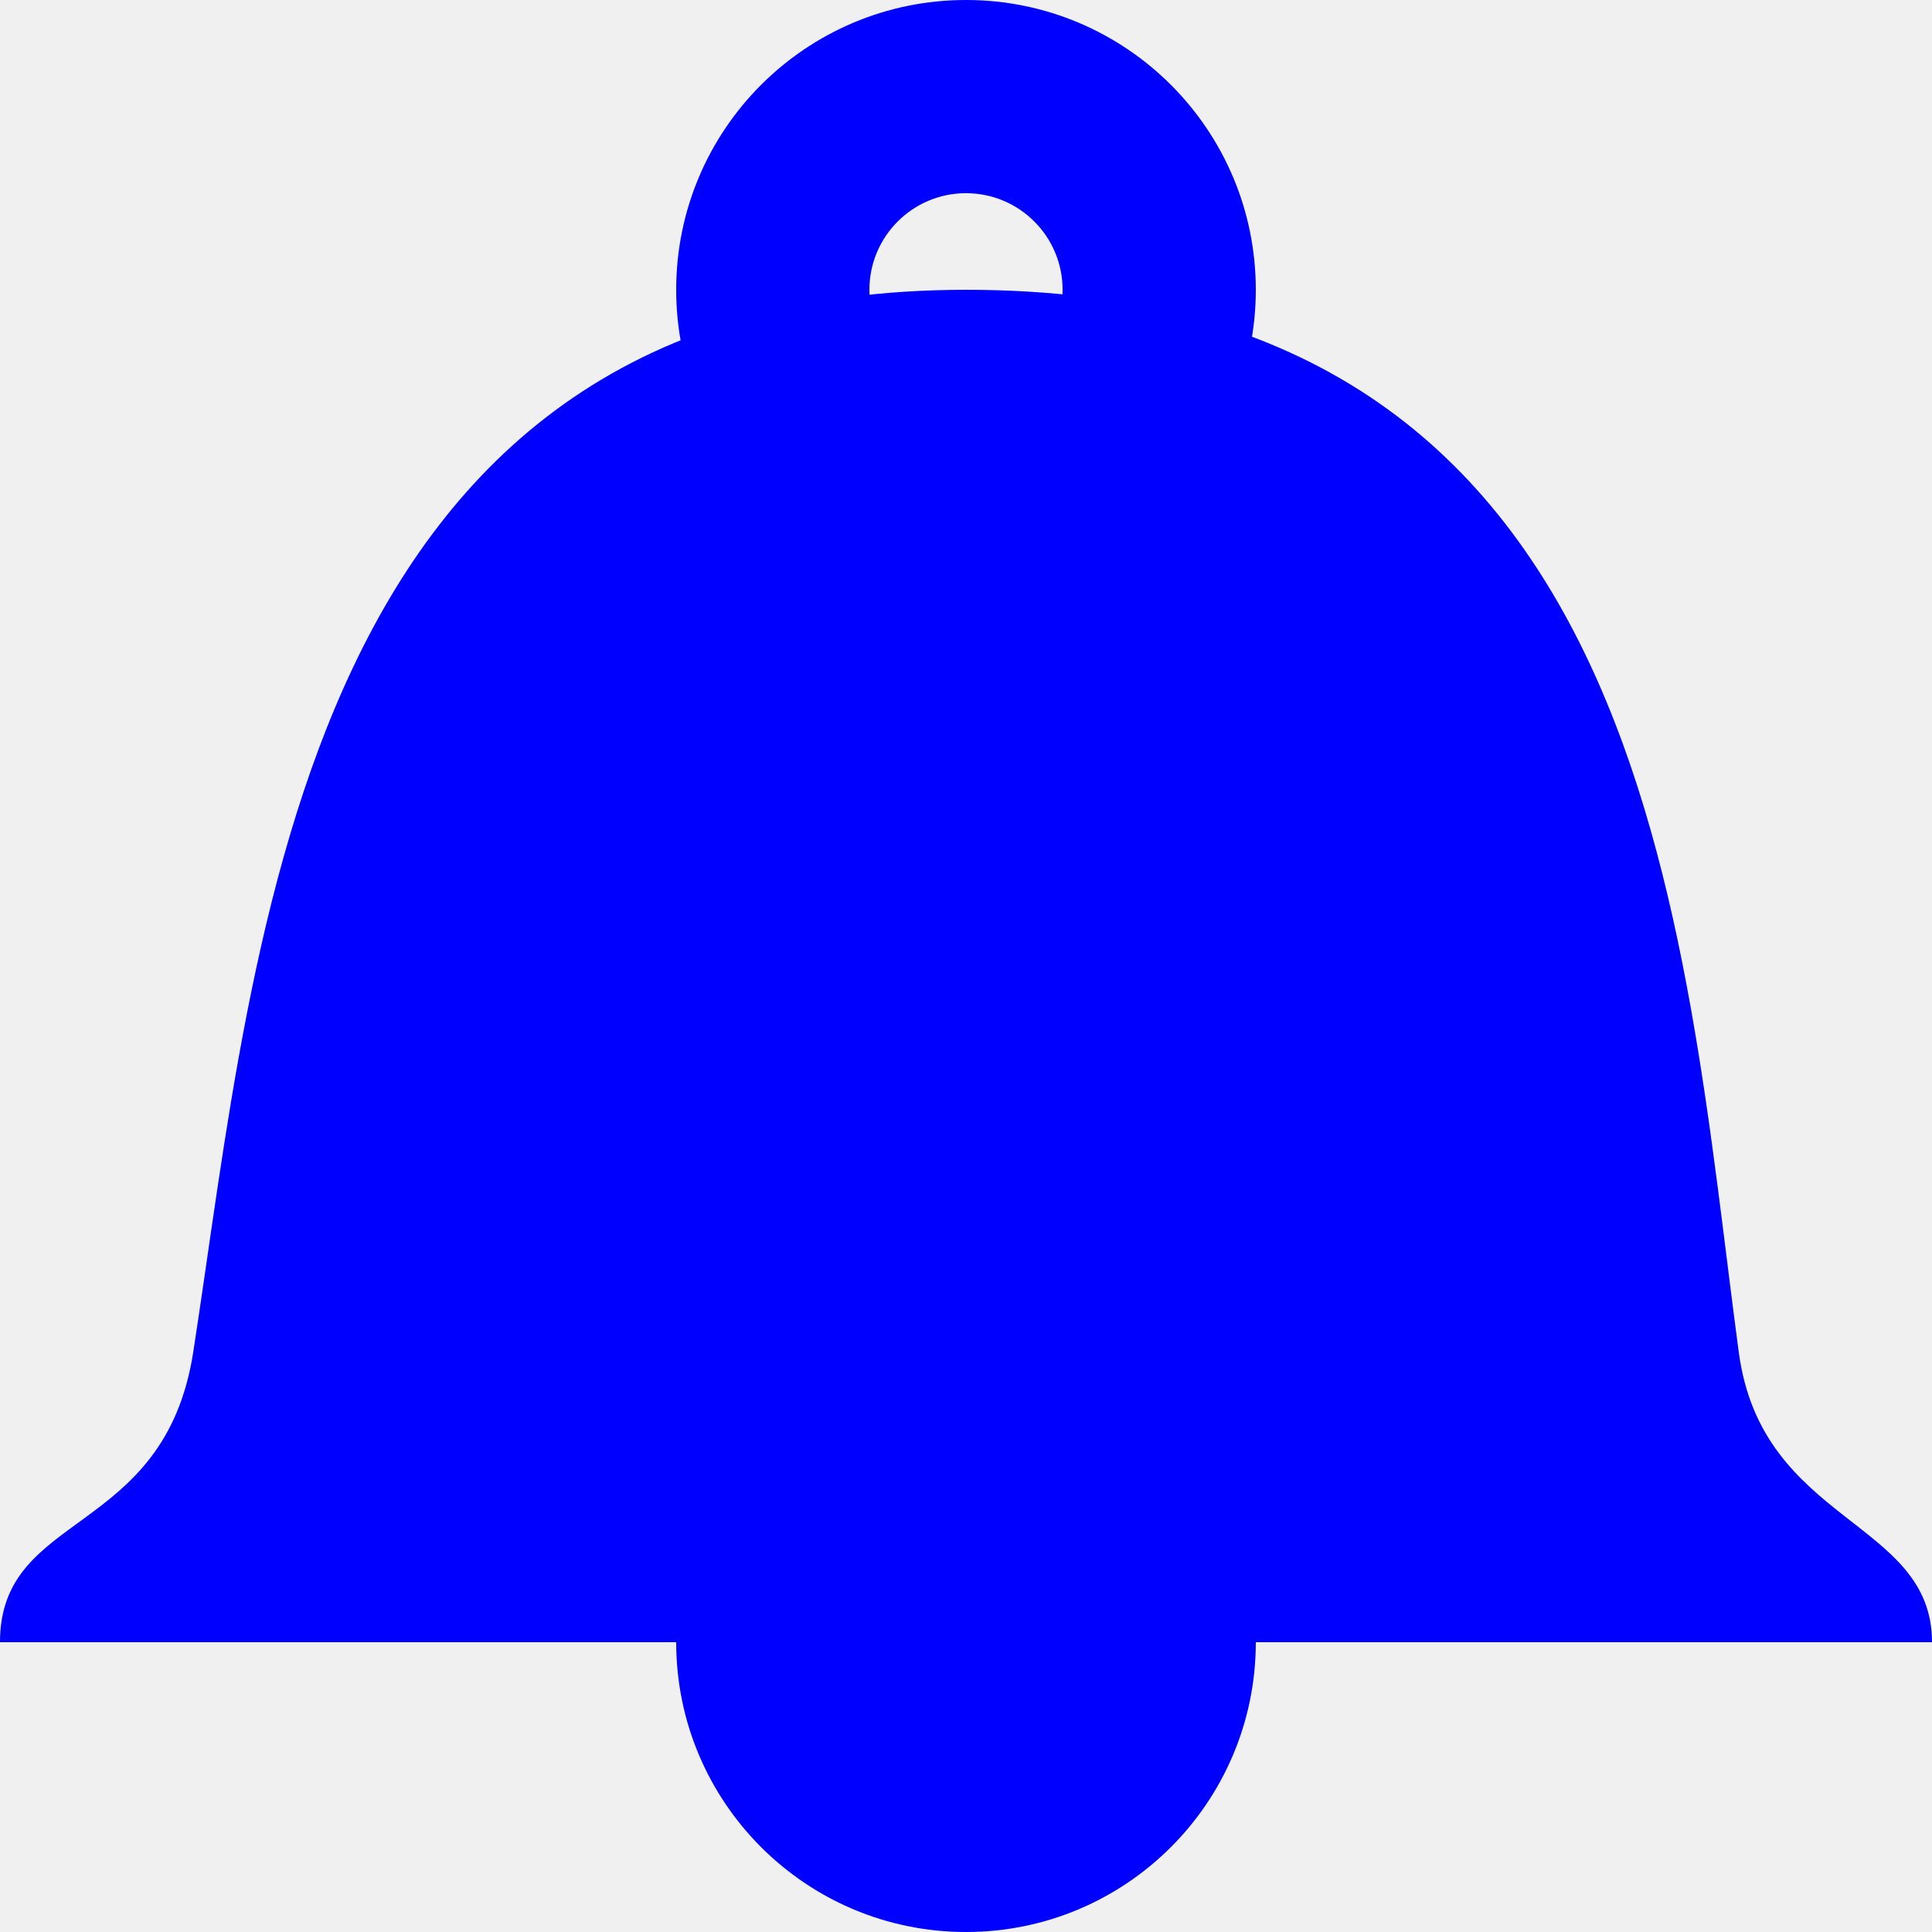
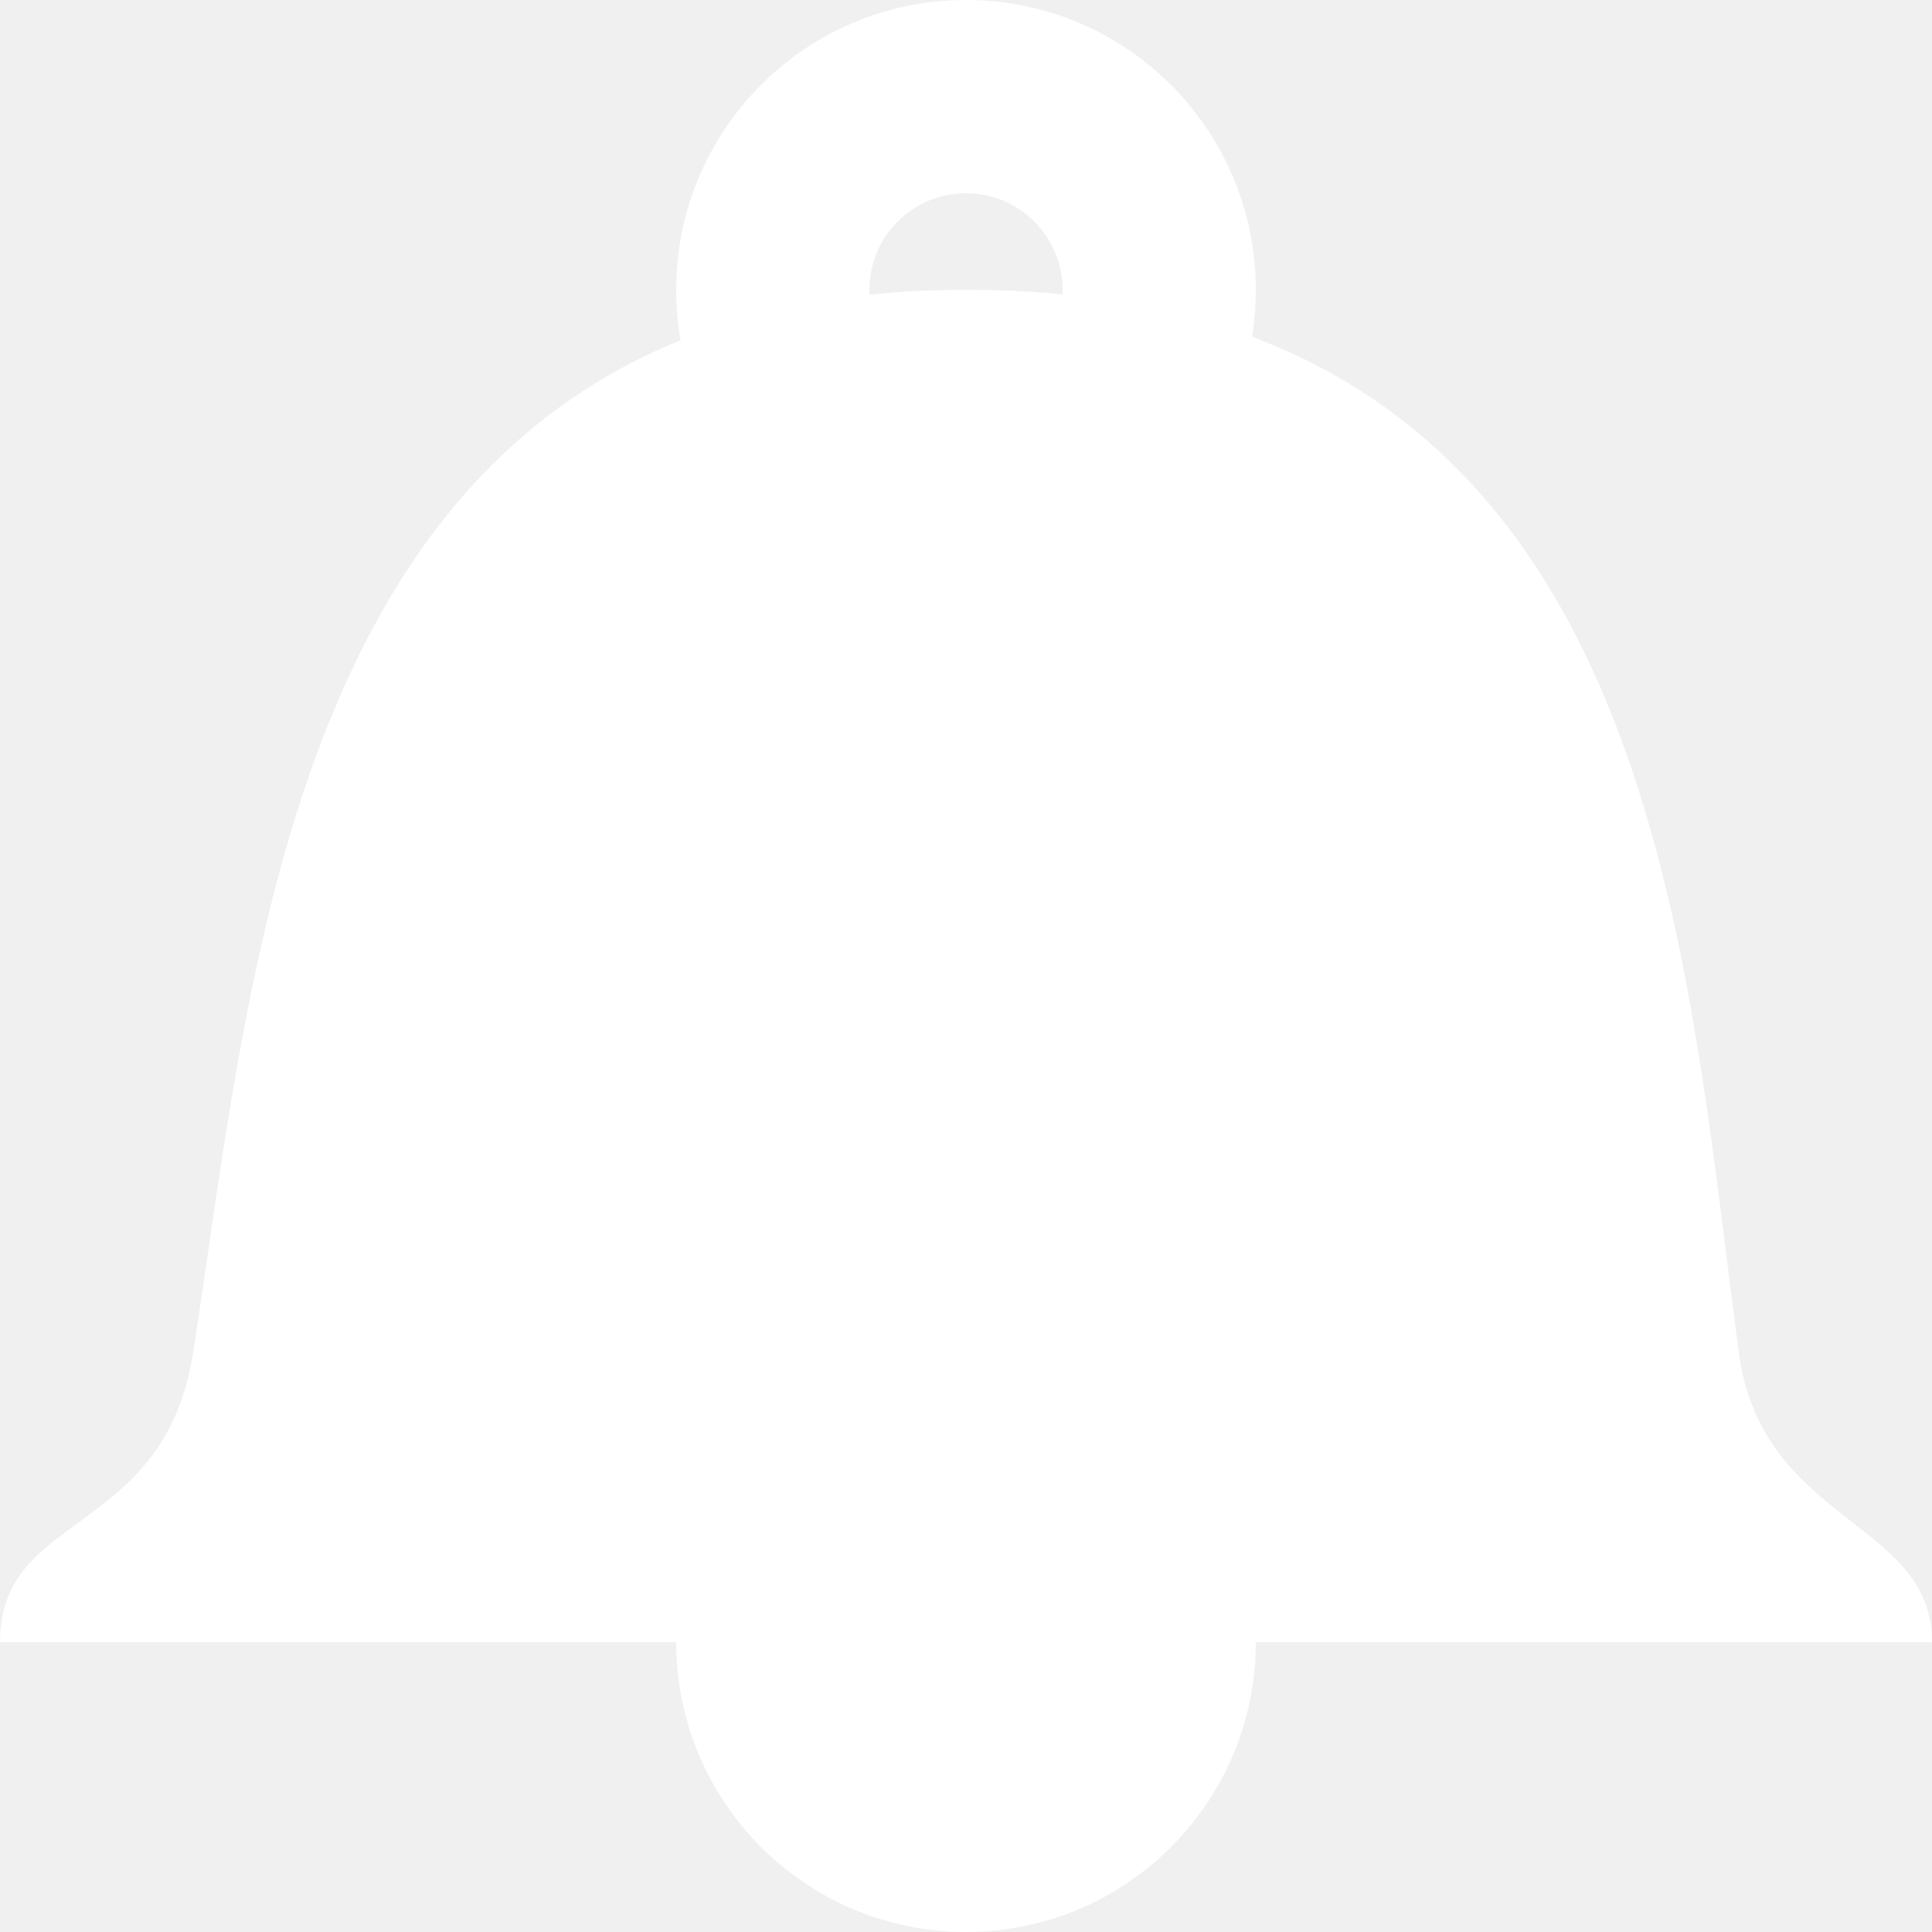
- <svg xmlns="http://www.w3.org/2000/svg" width="16" height="16" version="1.1" viewBox="0 0 20 20" fill="blue">
+ <svg xmlns="http://www.w3.org/2000/svg" width="16" height="16" version="1.1" viewBox="0 0 20 20" fill="white">
  <circle cx="10" cy="17" r="3" />
  <path d="m20 17h-20c0-1.37 1.7-1.08 2-3 .663-4.28 1.1-11 8-11 7.12 0 7.41 6.61 8 11 .239 1.78 2 1.73 2 3z" />
  <path d="m10 0a3 3 0 00-3 3 3 3 0 003 3 3 3 0 003-3 3 3 0 00-3-3zm0 2a1 1 0 011 1 1 1 0 01-1 1 1 1 0 01-1-1 1 1 0 011-1z" />
  <line id="notiStroked" x1="0" y1="20" x2="20" y2="0" style="stroke-width:4;stroke:hsl(0, 70%, 50%);visibility:hidden;" />
</svg>
